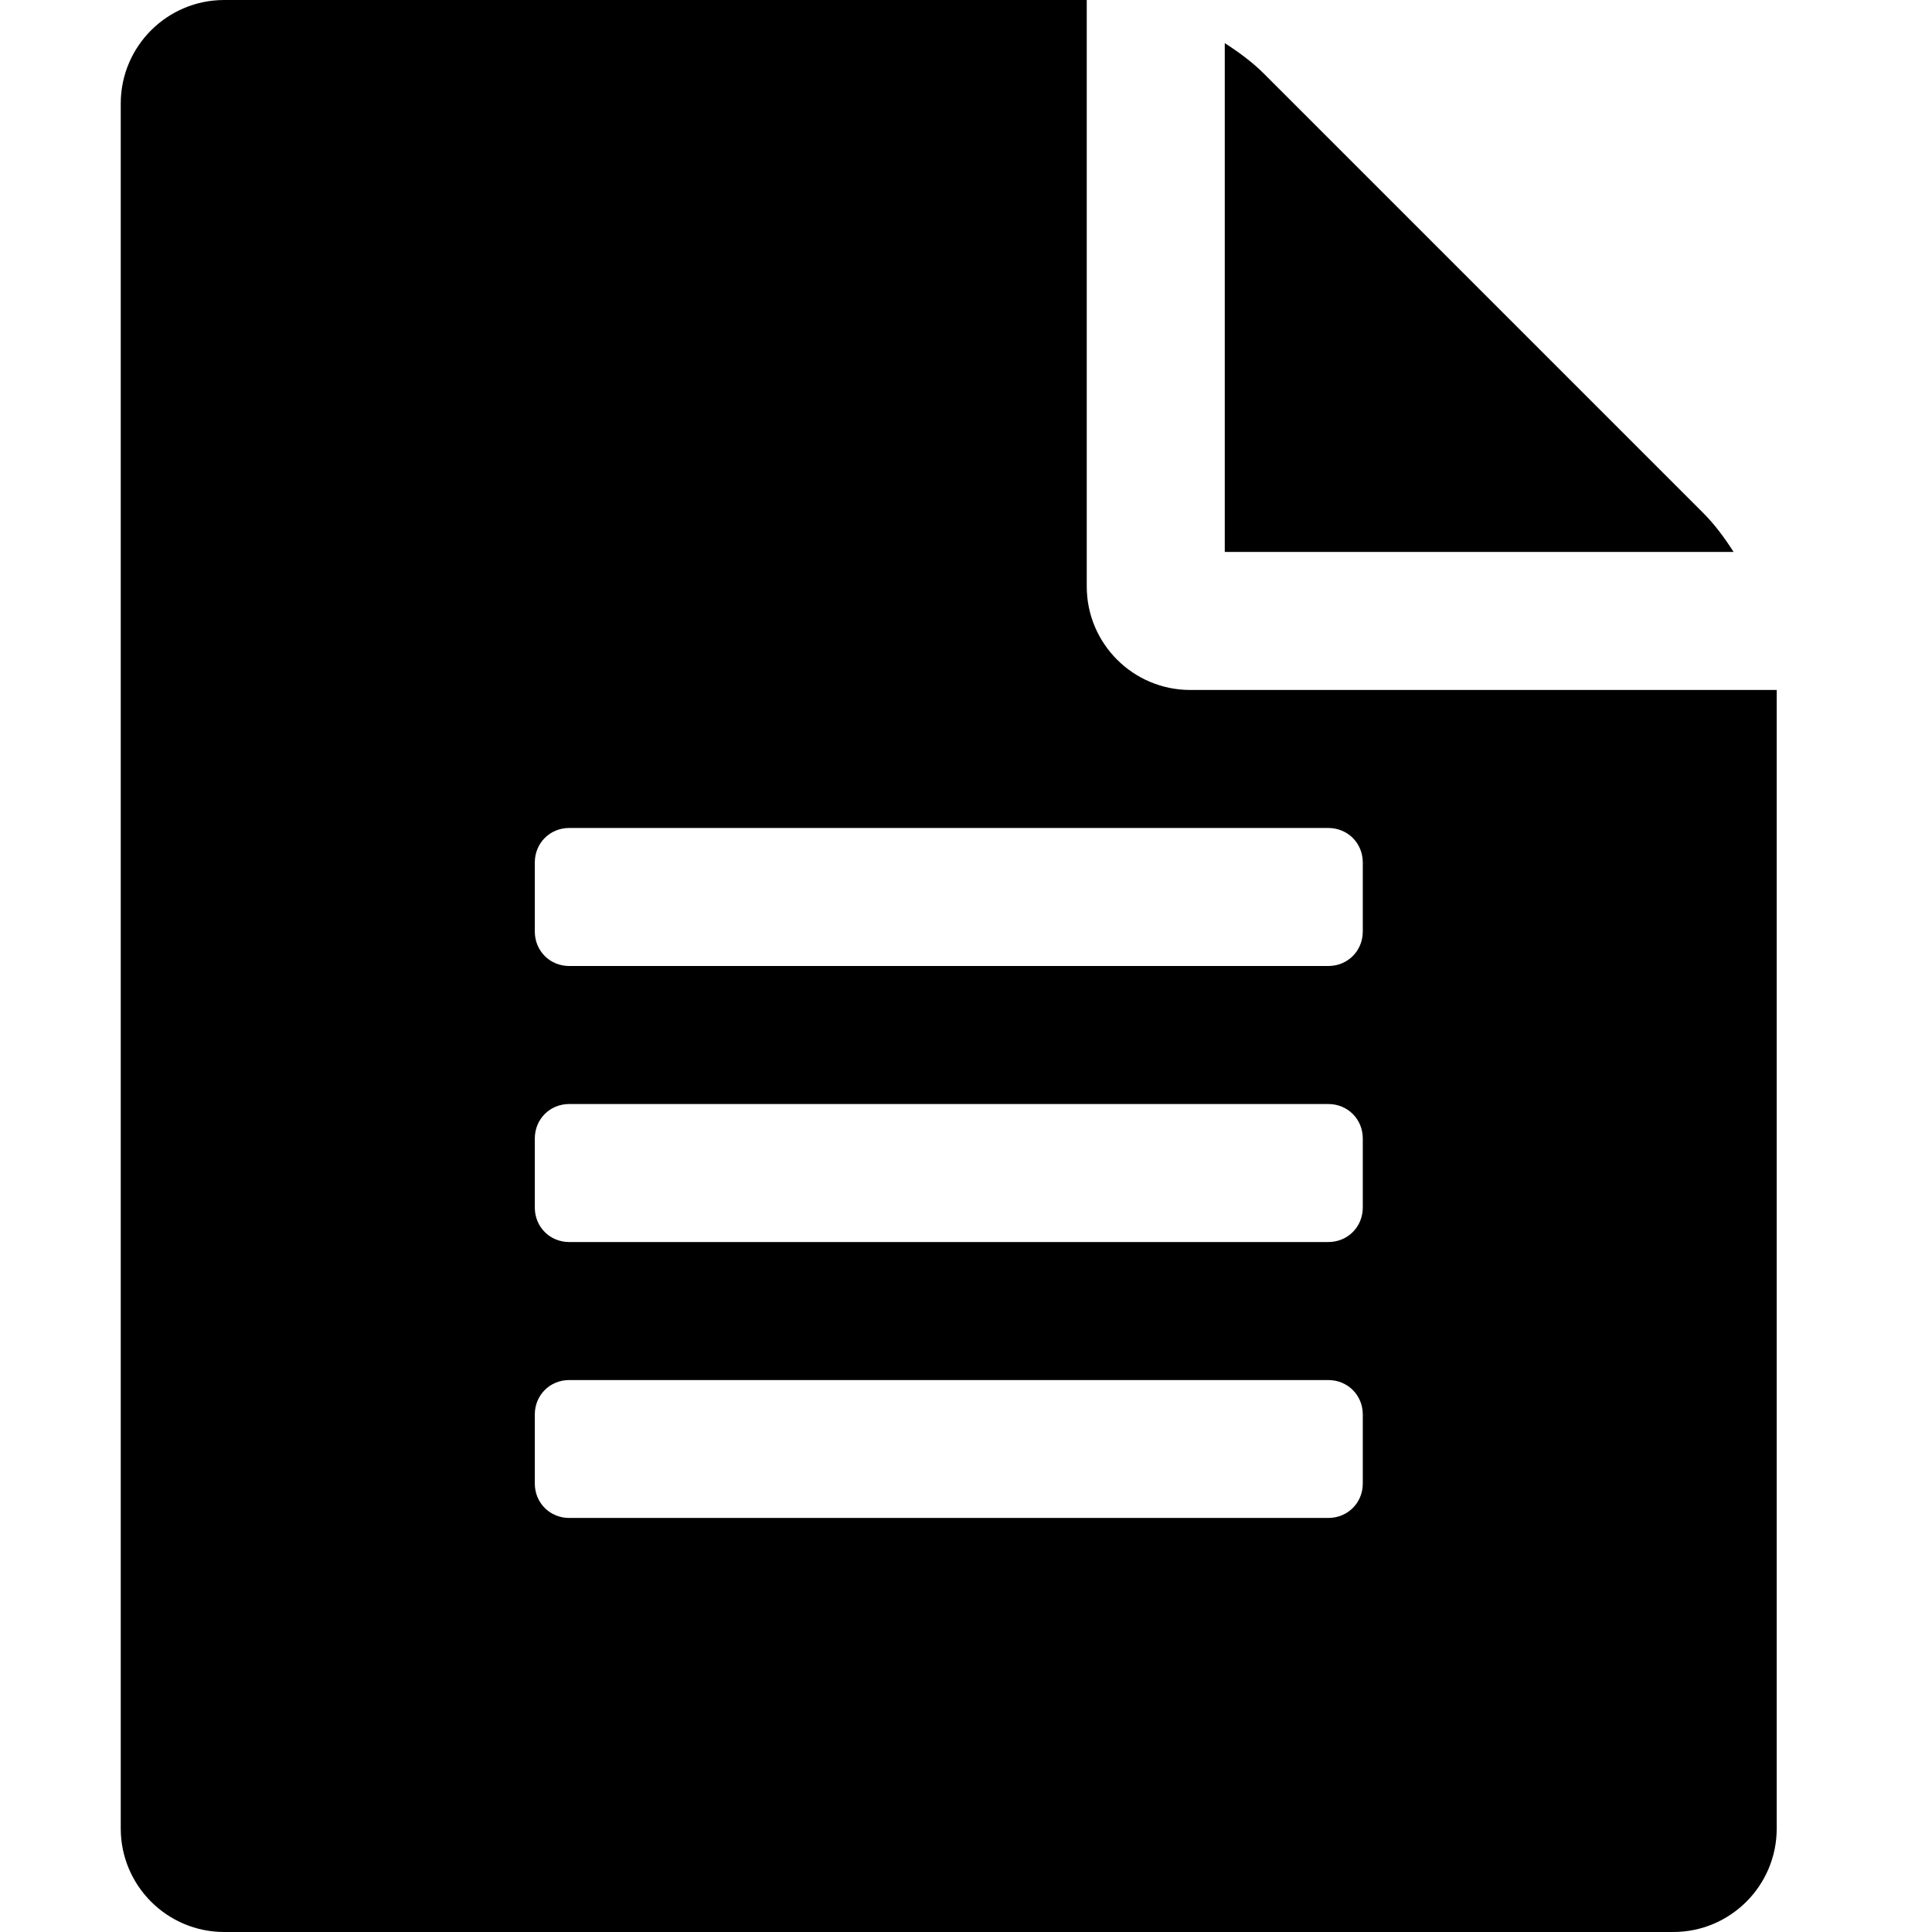
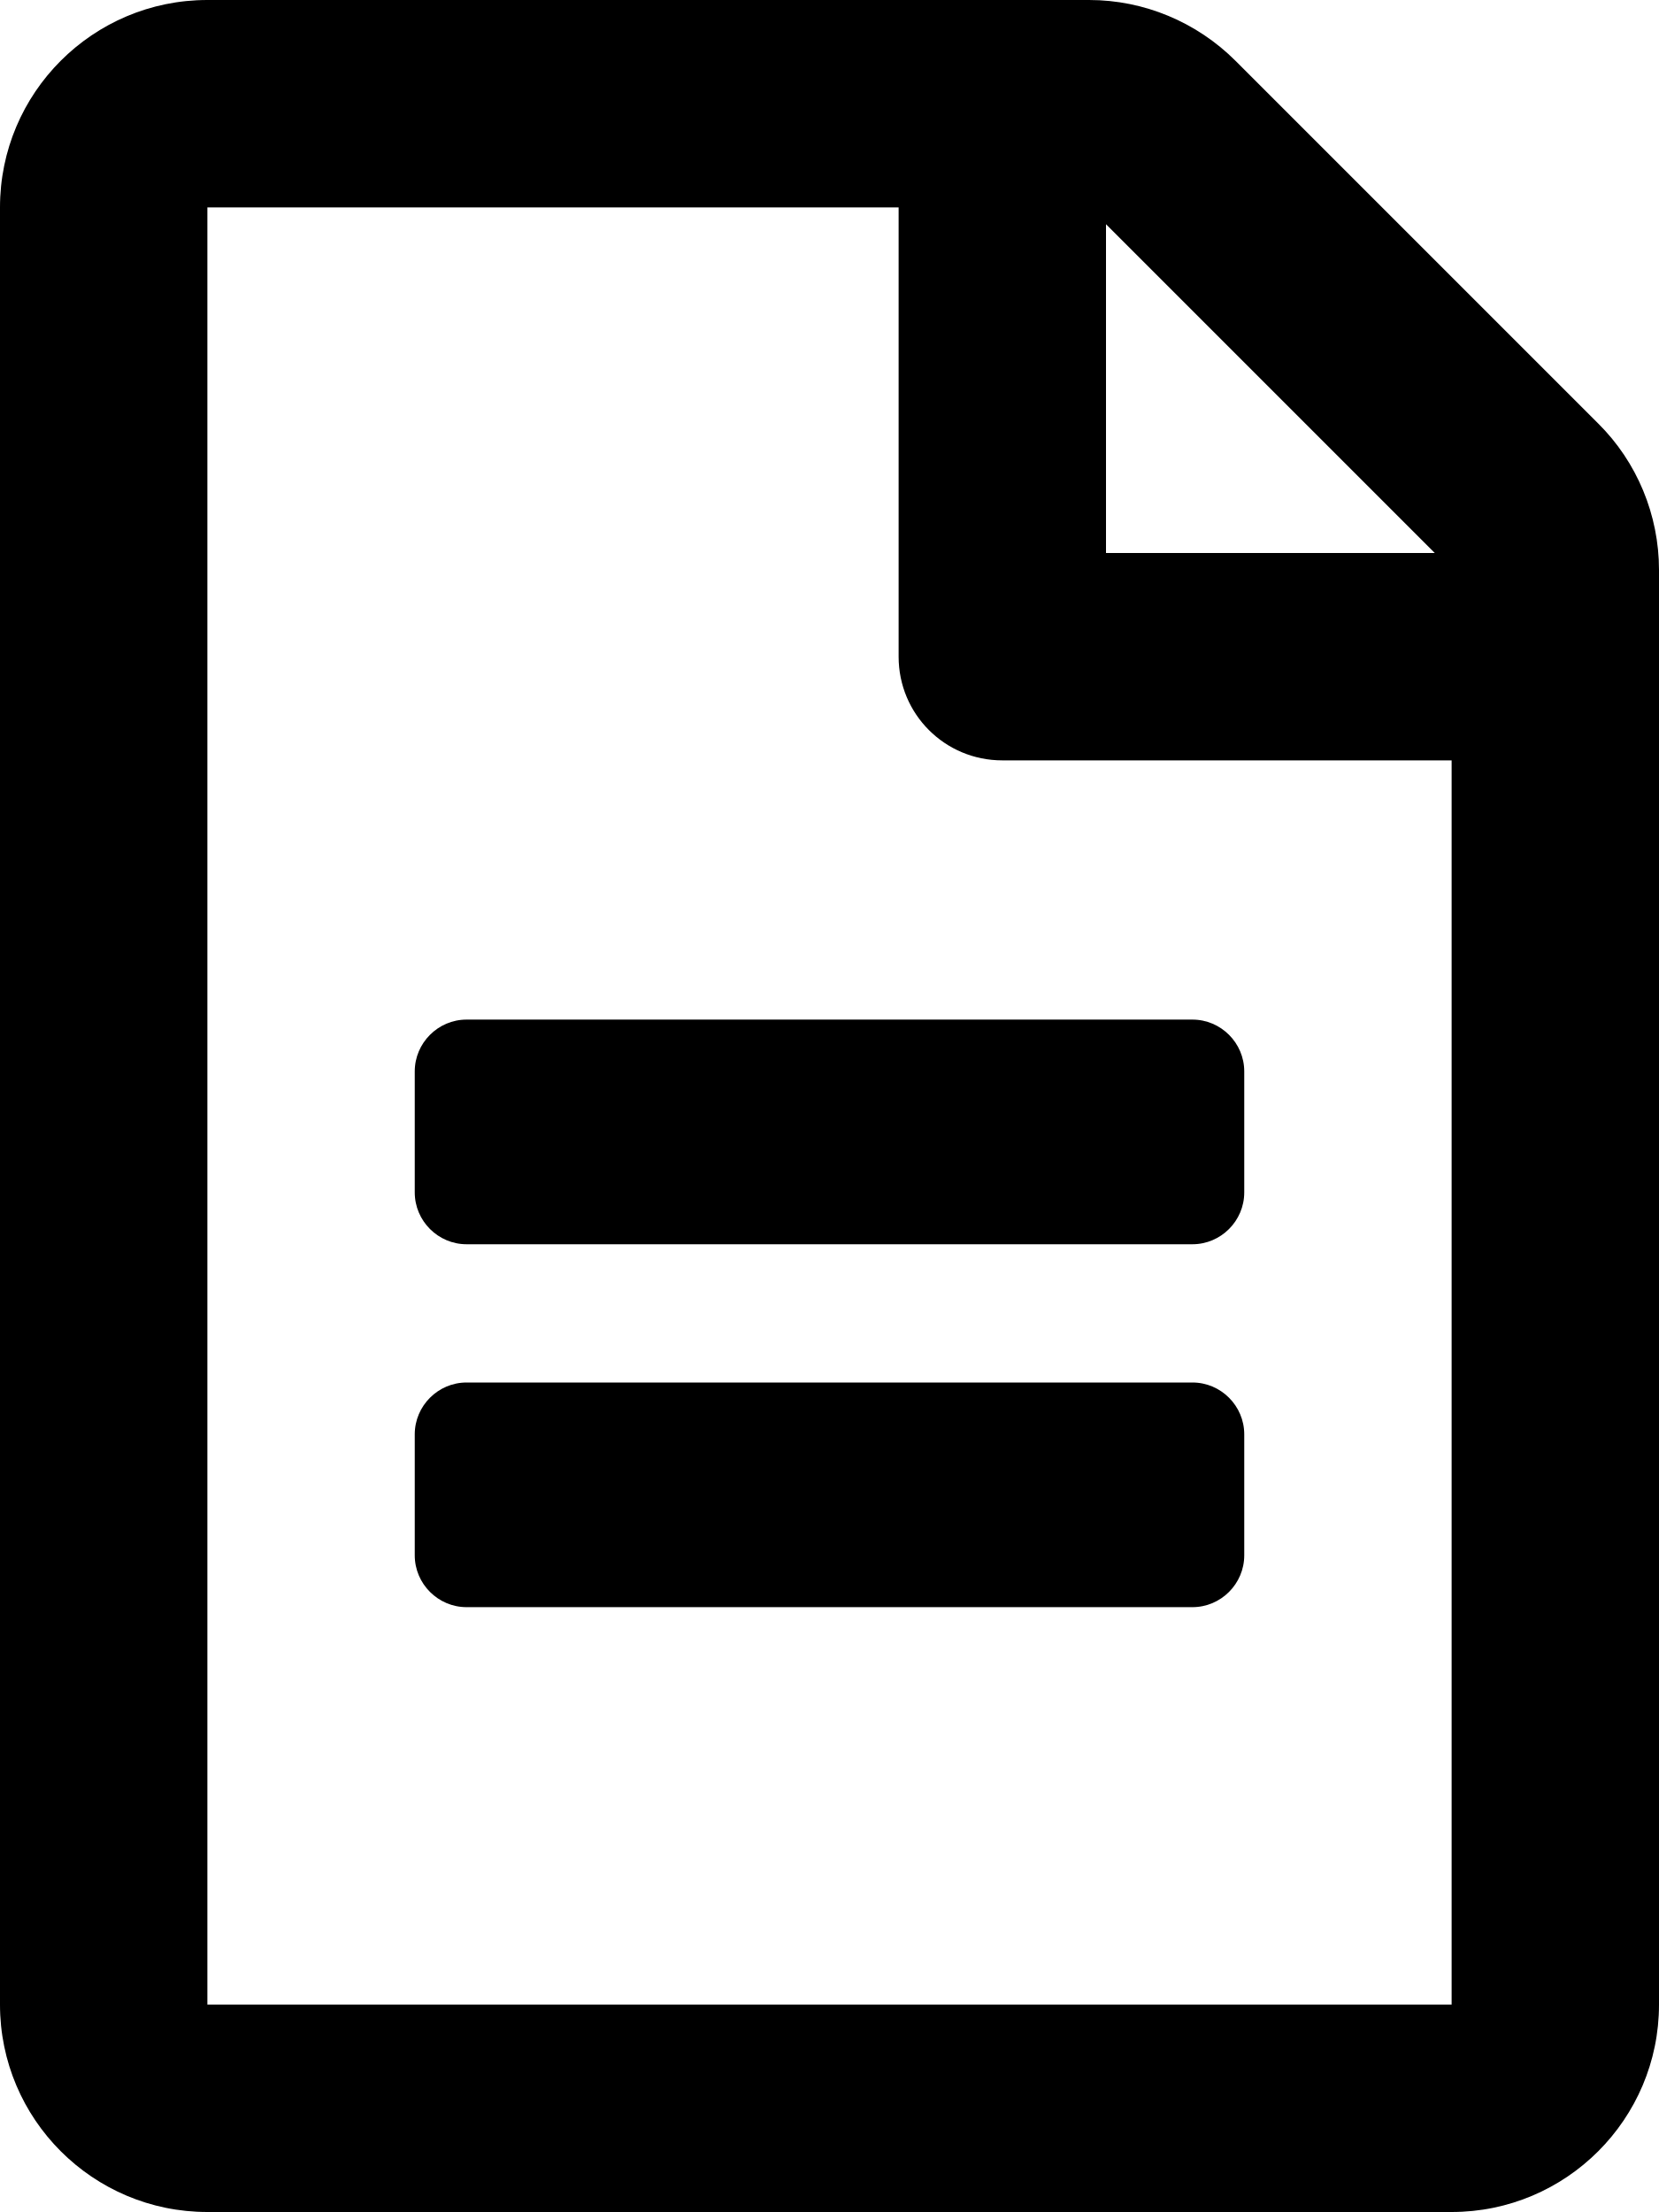
- <svg xmlns="http://www.w3.org/2000/svg" width="16" height="16" viewBox="0 0 16 16" fill="none">
-   <path d="M14.107 4.25L10.464 0.607C10.375 0.518 10.268 0.438 10.143 0.357V4.571H14.357C14.277 4.446 14.196 4.339 14.107 4.25ZM9.857 5.714C9.384 5.714 9 5.33 9 4.857V0H1.857C1.384 0 1 0.384 1 0.857V15.143C1 15.616 1.384 16 1.857 16H13.857C14.33 16 14.714 15.616 14.714 15.143V5.714H9.857ZM11.286 12.286C11.286 12.446 11.161 12.571 11 12.571H4.714C4.554 12.571 4.429 12.446 4.429 12.286V11.714C4.429 11.554 4.554 11.429 4.714 11.429H11C11.161 11.429 11.286 11.554 11.286 11.714V12.286ZM11.286 10C11.286 10.161 11.161 10.286 11 10.286H4.714C4.554 10.286 4.429 10.161 4.429 10V9.429C4.429 9.268 4.554 9.143 4.714 9.143H11C11.161 9.143 11.286 9.268 11.286 9.429V10ZM11.286 7.714C11.286 7.875 11.161 8 11 8H4.714C4.554 8 4.429 7.875 4.429 7.714V7.143C4.429 6.982 4.554 6.857 4.714 6.857H11C11.161 6.857 11.286 6.982 11.286 7.143V7.714Z" fill="black" />
+ <svg xmlns="http://www.w3.org/2000/svg" id="icon-file" role="img" viewBox="0 0 384 512" width="384" height="512">
+   <path fill="currentColor" d="M288 248v28c0 6.6-5.4 12-12 12H108c-6.6 0-12-5.4-12-12v-28c0-6.6 5.4-12 12-12h168c6.6 0 12 5.4 12 12zm-12 72H108c-6.6 0-12 5.4-12 12v28c0 6.6 5.4 12 12 12h168c6.6 0 12-5.4 12-12v-28c0-6.6-5.4-12-12-12zm108-188.1V464c0 26.5-21.5 48-48 48H48c-26.5 0-48-21.5-48-48V48C0 21.5 21.5 0 48 0h204.1C264.8 0 277 5.1 286 14.1L369.9 98c9 8.9 14.1 21.2 14.1 33.9zm-128-80V128h76.1L256 51.9zM336 464V176H232c-13.3 0-24-10.7-24-24V48H48v416h288z" />
</svg>
